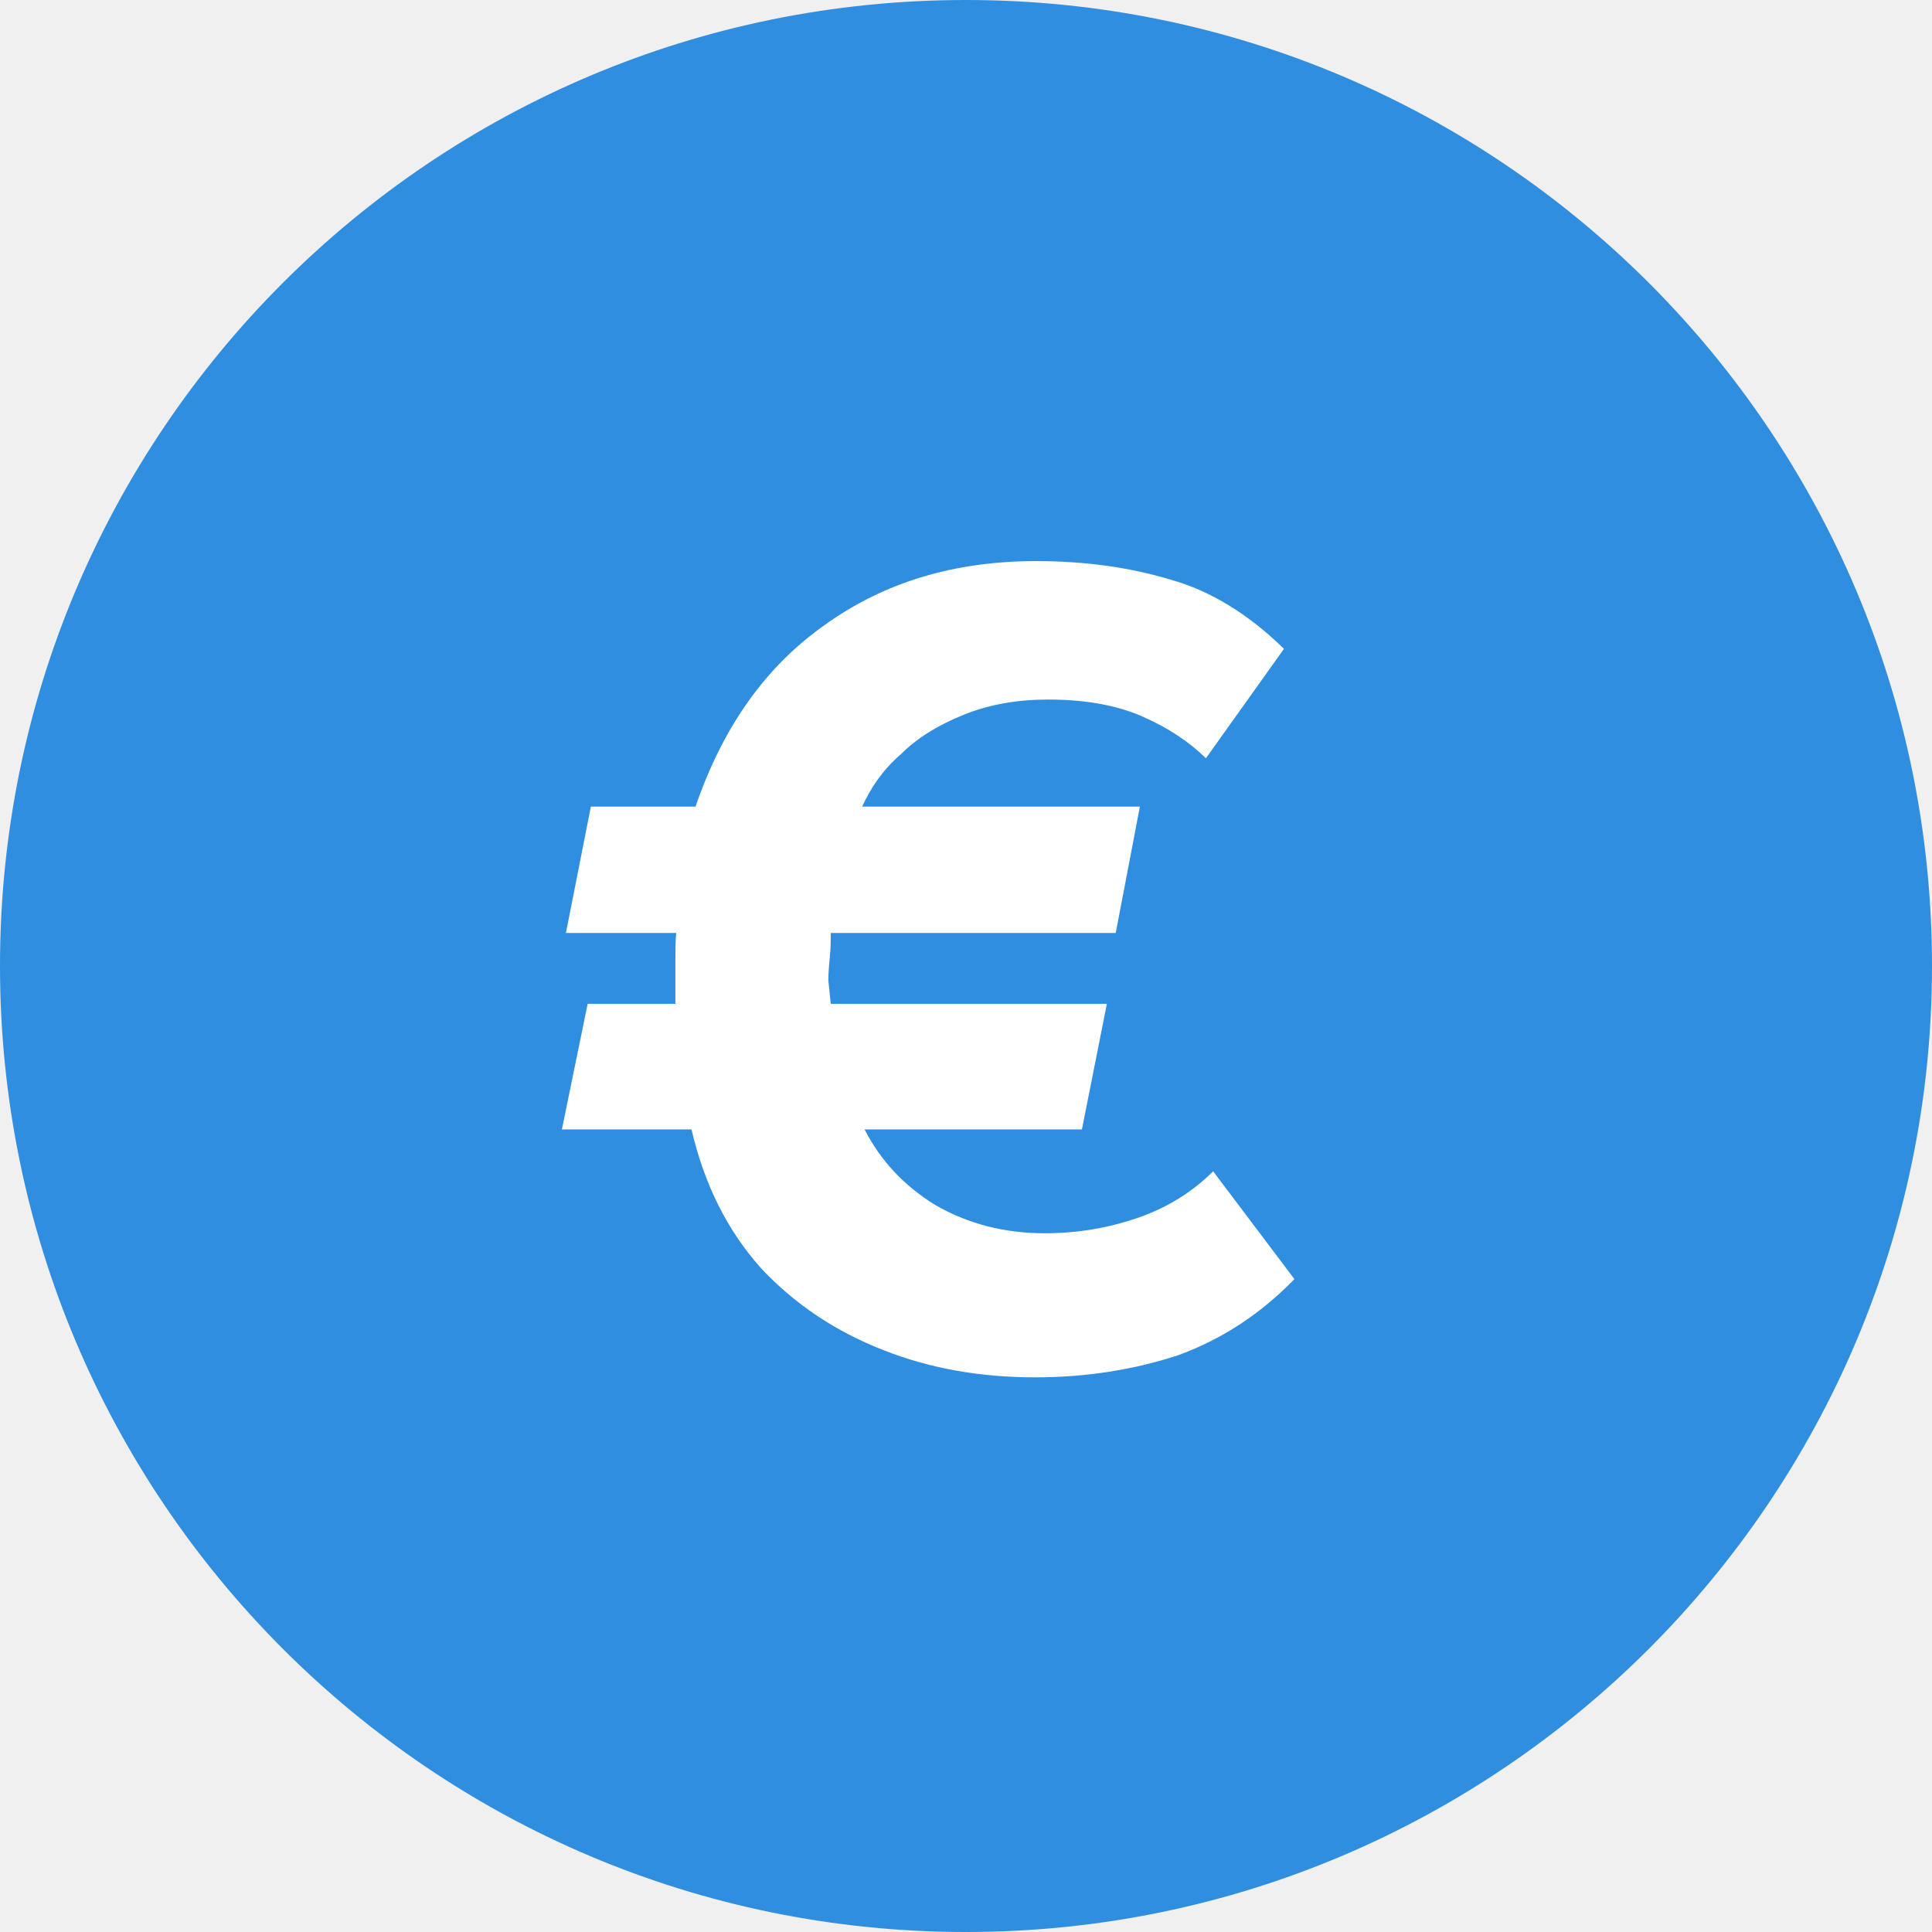
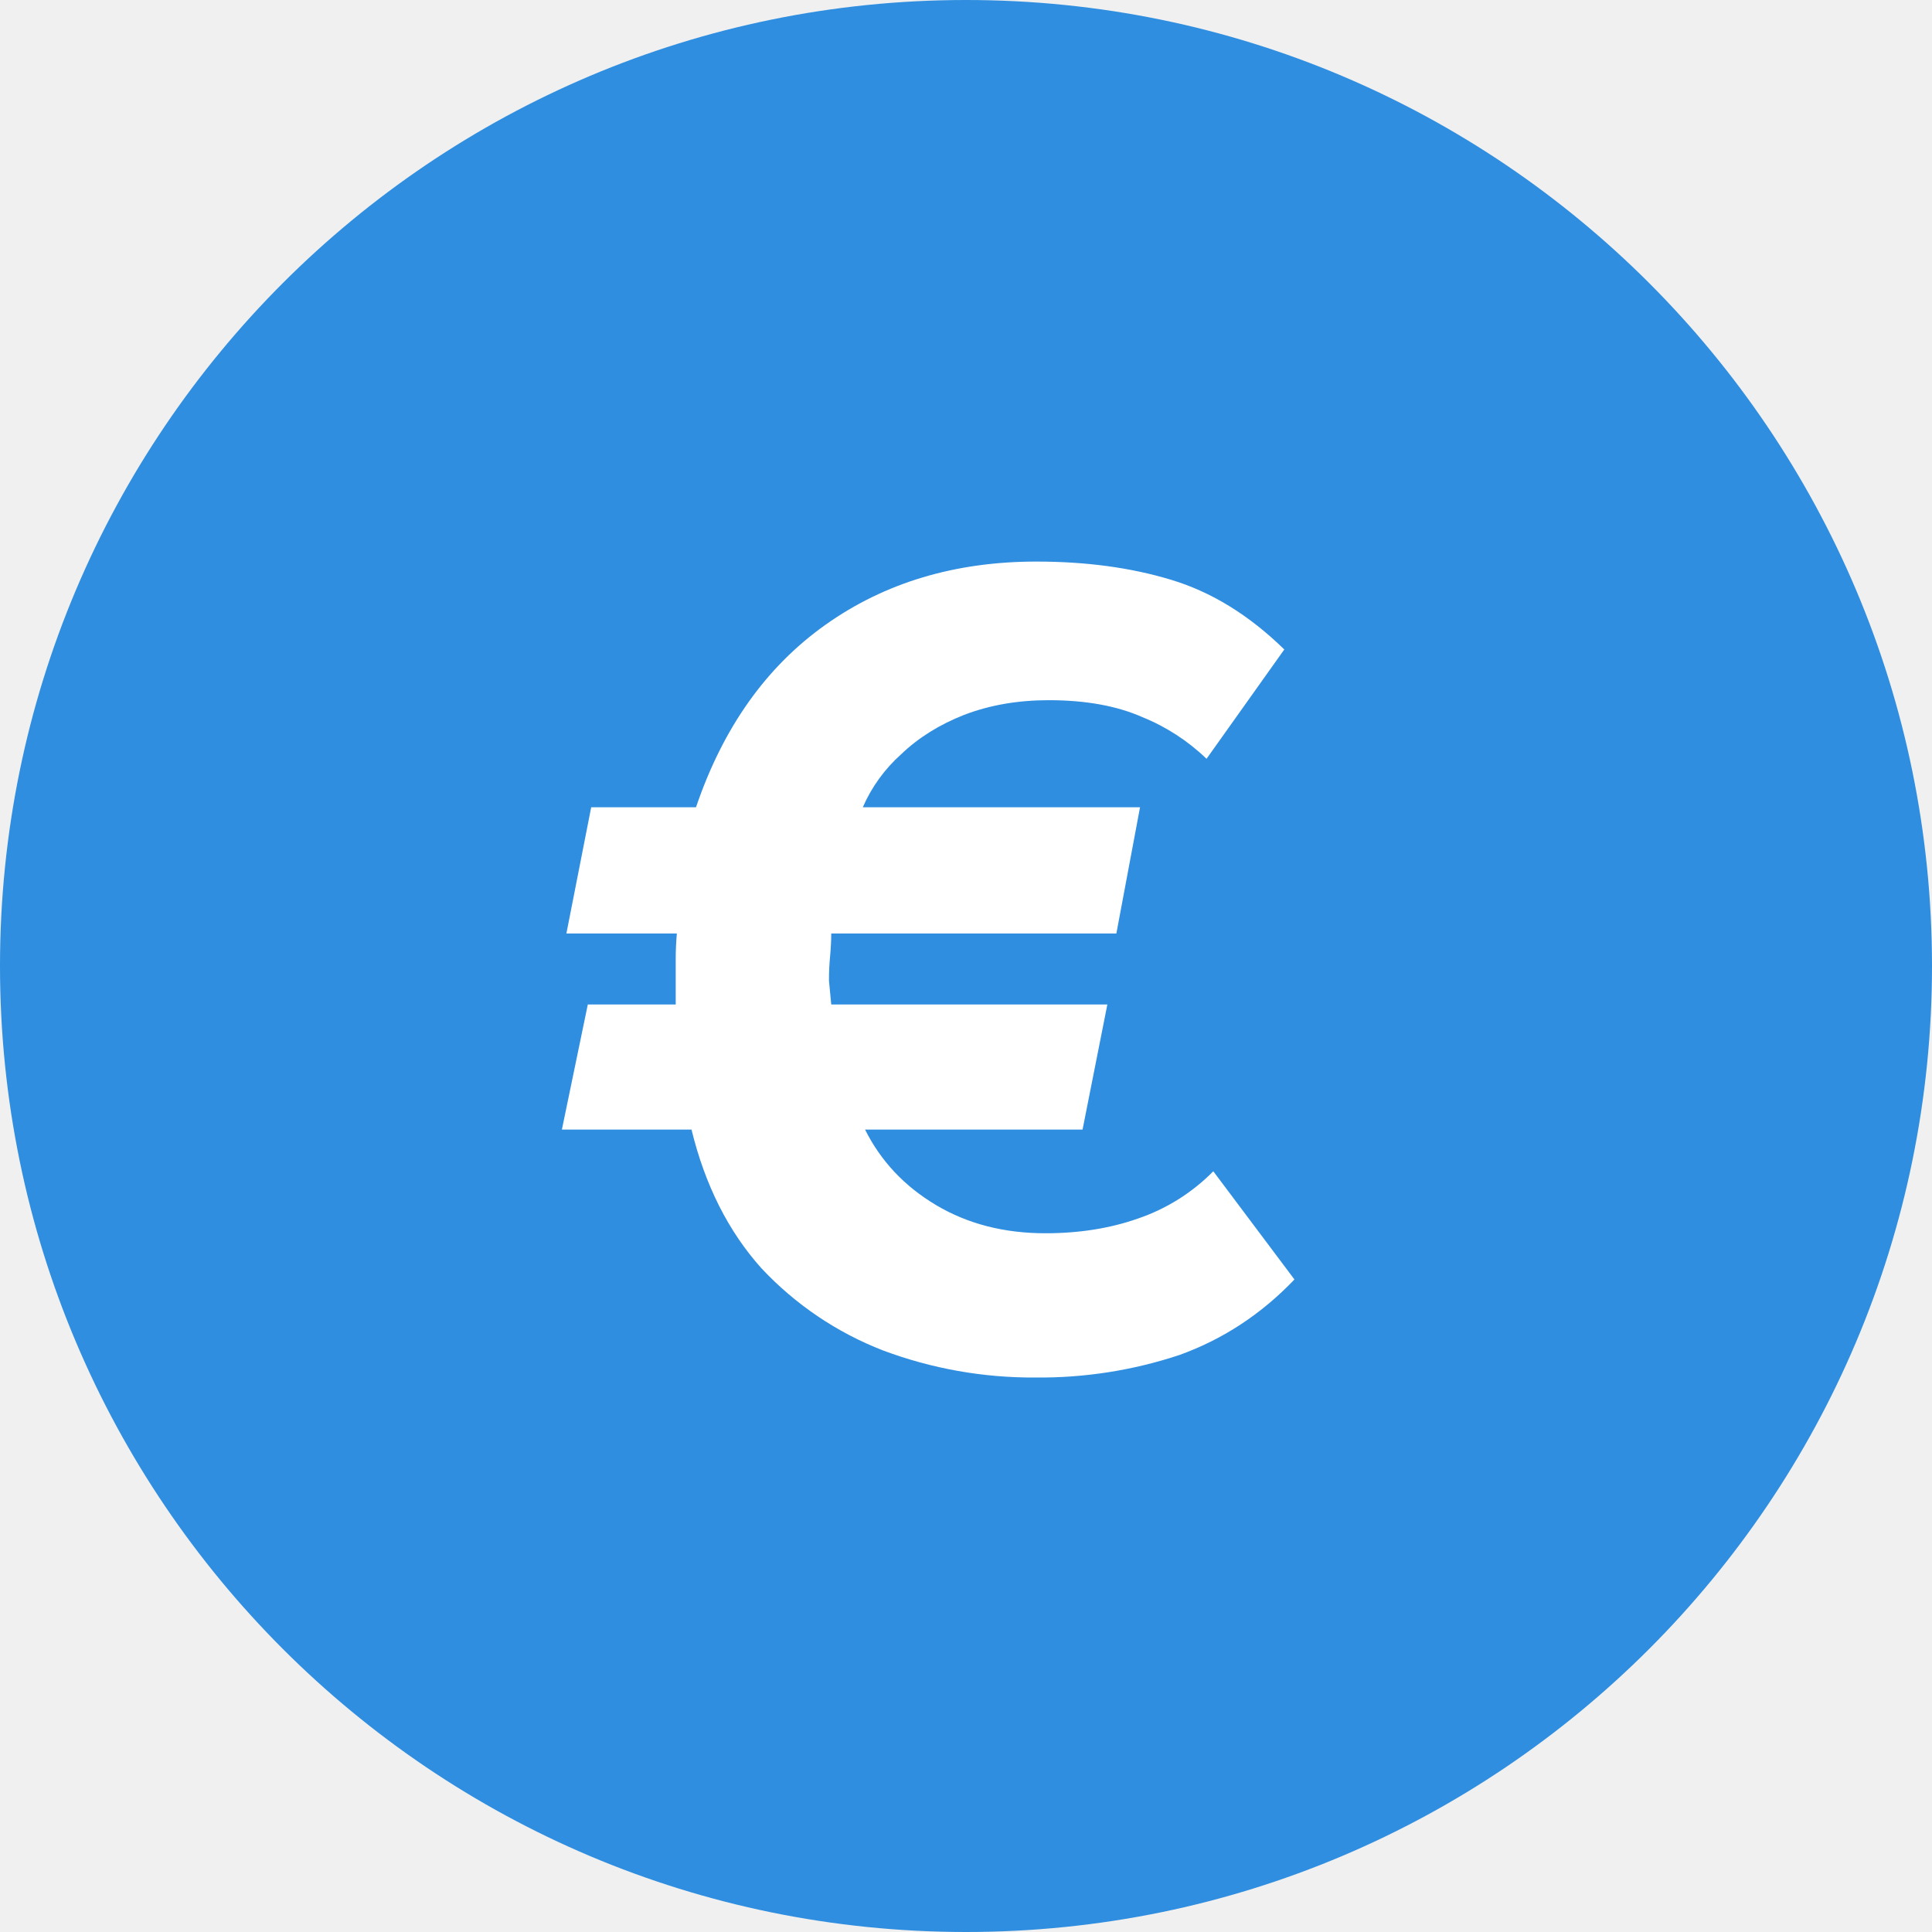
<svg xmlns="http://www.w3.org/2000/svg" fill="none" viewBox="0 0 24 24">
  <g clip-path="url(#currency-eur__a)">
    <path fill="#2F8EE0" d="M0 0h24v24H0z" />
-     <path fill="#fff" d="M12.86 17.11c-.68 0-1.31-.11-1.89-.34-.59-.23-1.1-.57-1.52-1.02-.41-.46-.7-1.03-.86-1.72H6.98l.32-1.56h1.09v-.57c0-.09 0-.2.01-.31H7.03l.31-1.57h1.3c.34-.99.87-1.74 1.61-2.26.74-.53 1.61-.79 2.62-.79.62 0 1.17.08 1.67.23.5.14.97.43 1.41.86l-.97 1.36c-.2-.2-.47-.38-.79-.52q-.48-.21-1.17-.21c-.38 0-.73.06-1.05.19-.3.12-.57.28-.78.49-.22.19-.37.41-.48.65h3.45l-.3 1.57h-3.54c0 .09 0 .18-.01.28s-.02.21-.02.31l.03.29h3.43l-.31 1.56h-2.7c.2.39.49.7.88.94.4.23.85.35 1.36.35.42 0 .8-.07 1.15-.19s.67-.31.94-.58l1.01 1.34c-.42.43-.89.74-1.43.94-.54.18-1.14.28-1.79.28" />
+     <path fill="#fff" d="M12.86 17.112a5.3 5.3 0 0 1-1.89-.336 4.1 4.1 0 0 1-1.512-1.022q-.615-.686-.868-1.722H6.98l.322-1.554h1.092v-.574q0-.14.014-.308H7.036l.308-1.568h1.302q.504-1.484 1.61-2.268t2.618-.784q.924 0 1.666.224.756.225 1.414.868l-.966 1.358a2.5 2.5 0 0 0-.798-.518q-.476-.21-1.162-.21-.575 0-1.05.182-.463.182-.784.49a1.9 1.9 0 0 0-.476.658h3.444l-.294 1.568h-3.542q0 .126-.014.28a3 3 0 0 0-.014.308l.028.294h3.43l-.308 1.554h-2.702q.294.588.882.938t1.358.35q.63 0 1.148-.182a2.4 2.4 0 0 0 .938-.588l1.008 1.344q-.616.645-1.428.938a5.5 5.5 0 0 1-1.792.28" />
  </g>
  <defs>
    <clipPath id="currency-eur__a">
-       <path fill="#fff" d="M0 12C0 5.37 5.37 0 12 0c6.62 0 12 5.37 12 12 0 6.62-5.38 12-12 12-6.63 0-12-5.38-12-12" />
+       <path fill="#fff" d="M0 12C0 5.373 5.373 0 12 0s12 5.373 12 12-5.373 12-12 12S0 18.627 0 12" />
    </clipPath>
  </defs>
</svg>
